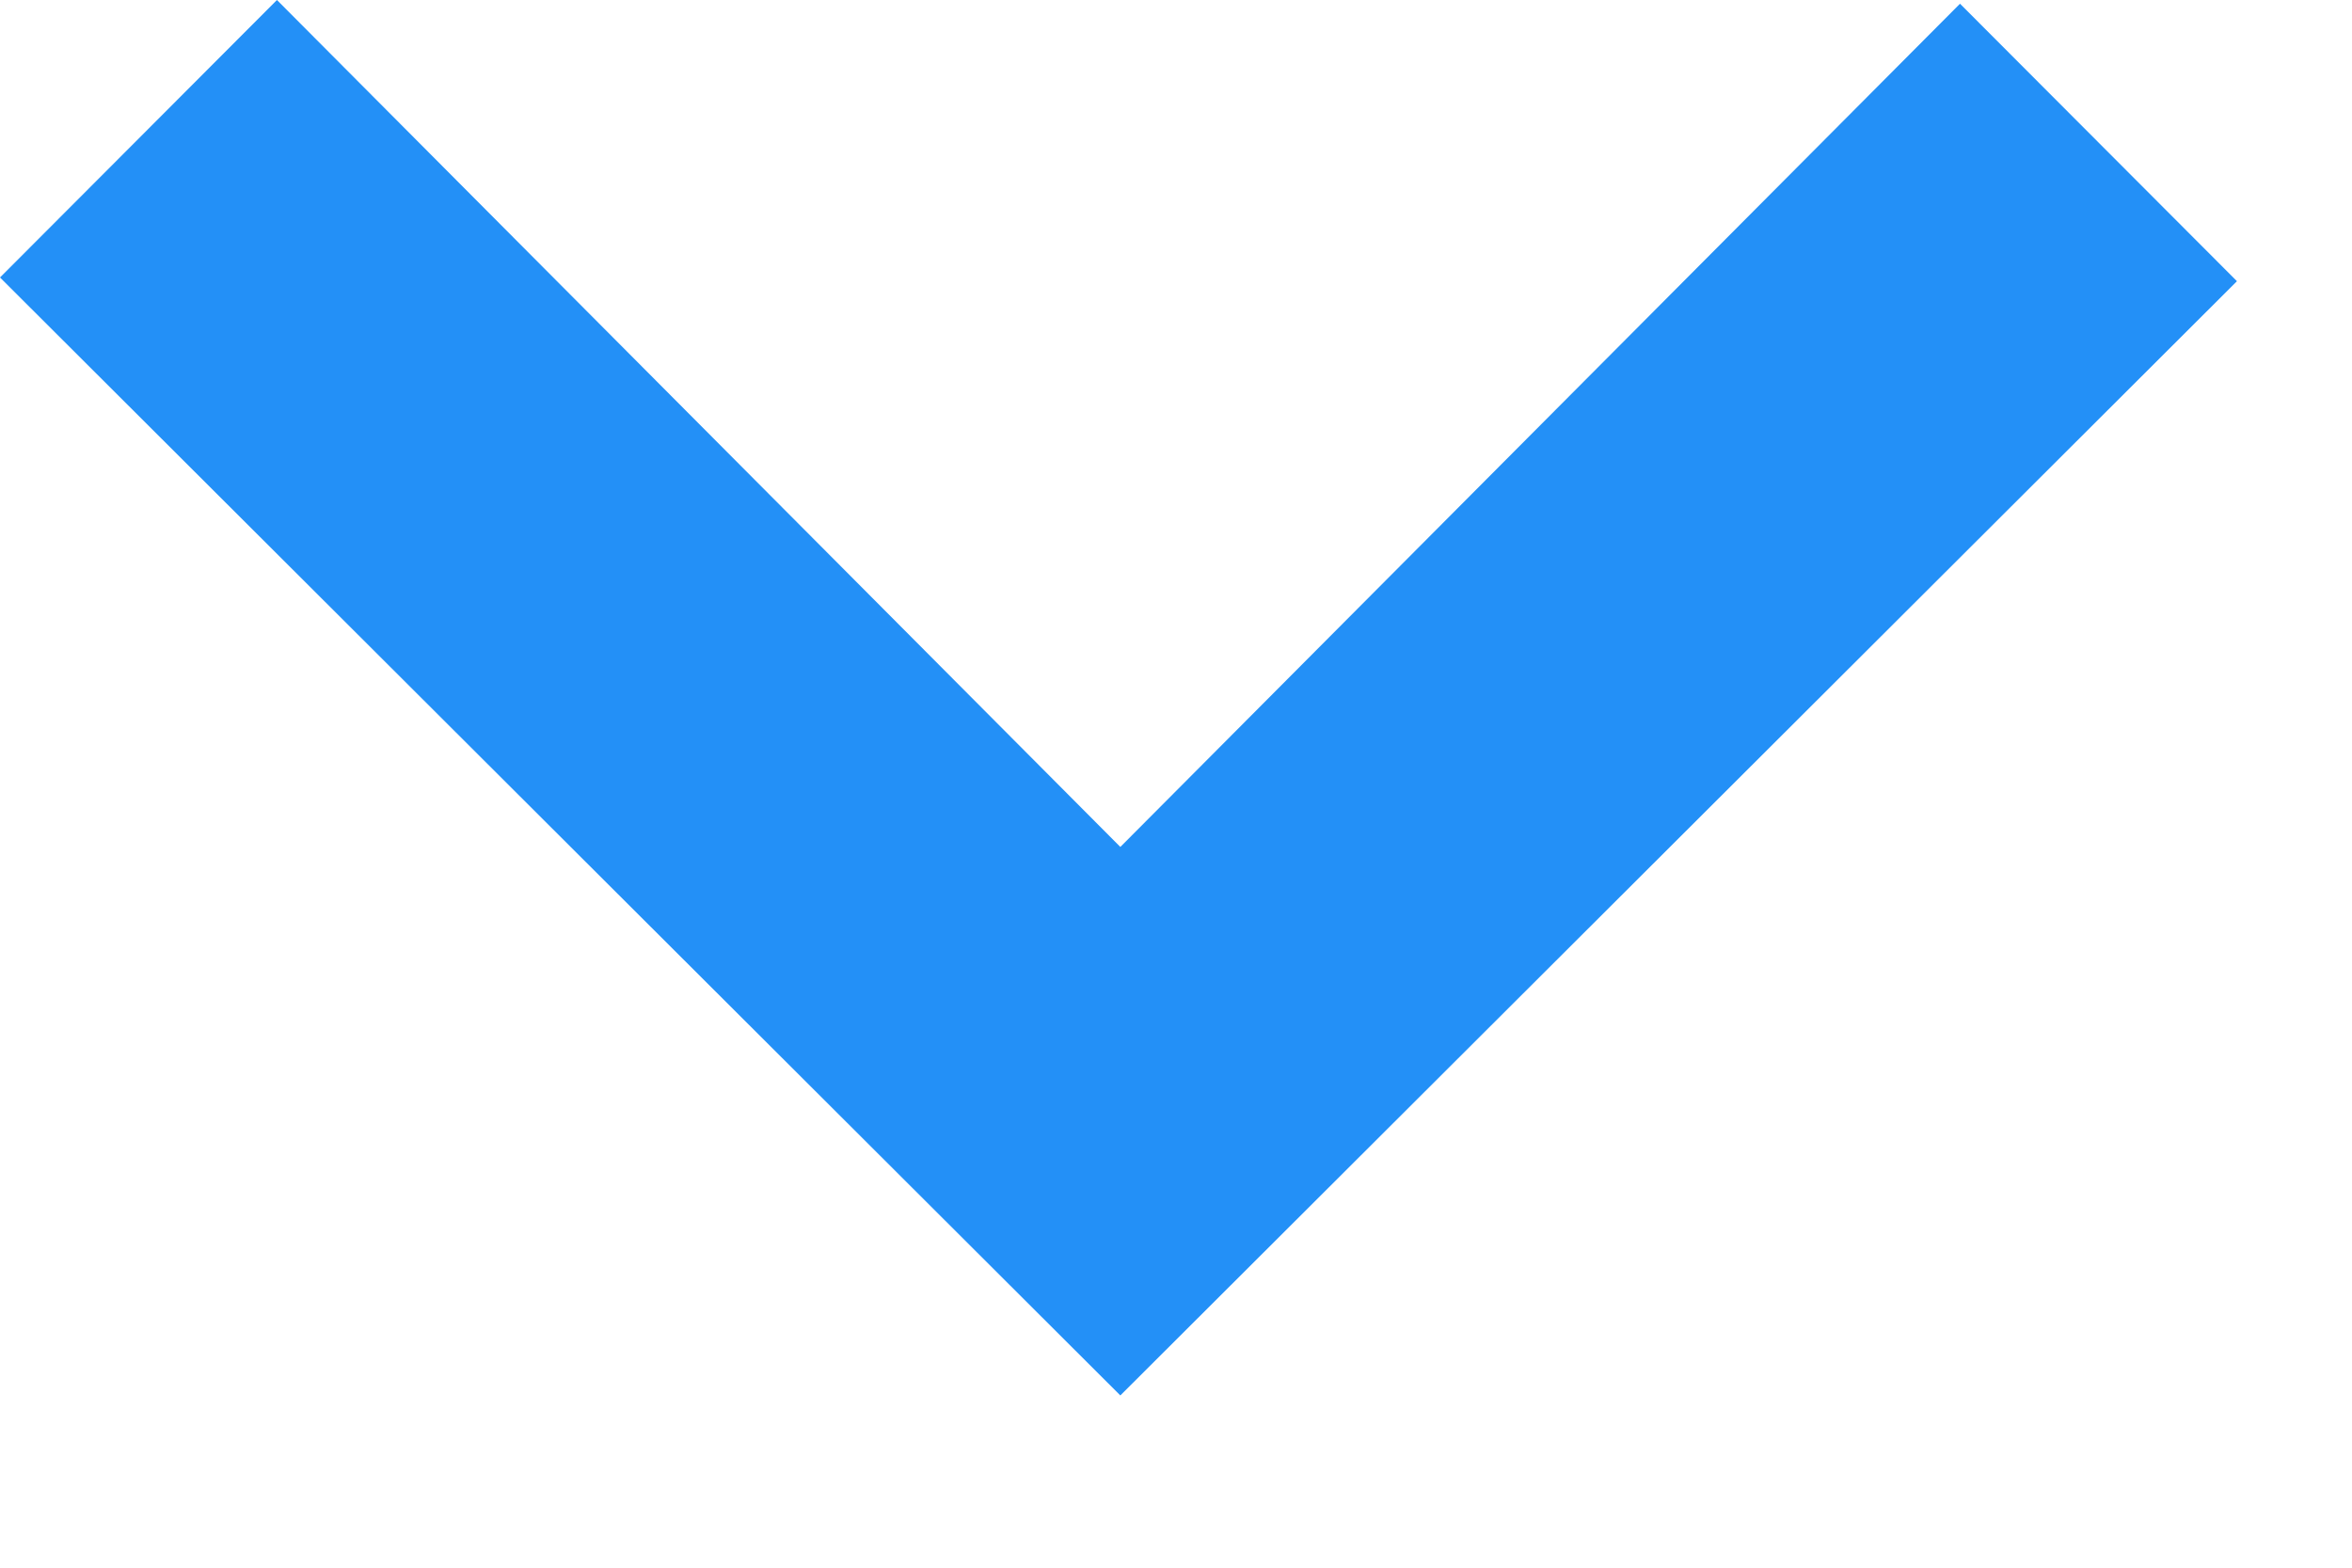
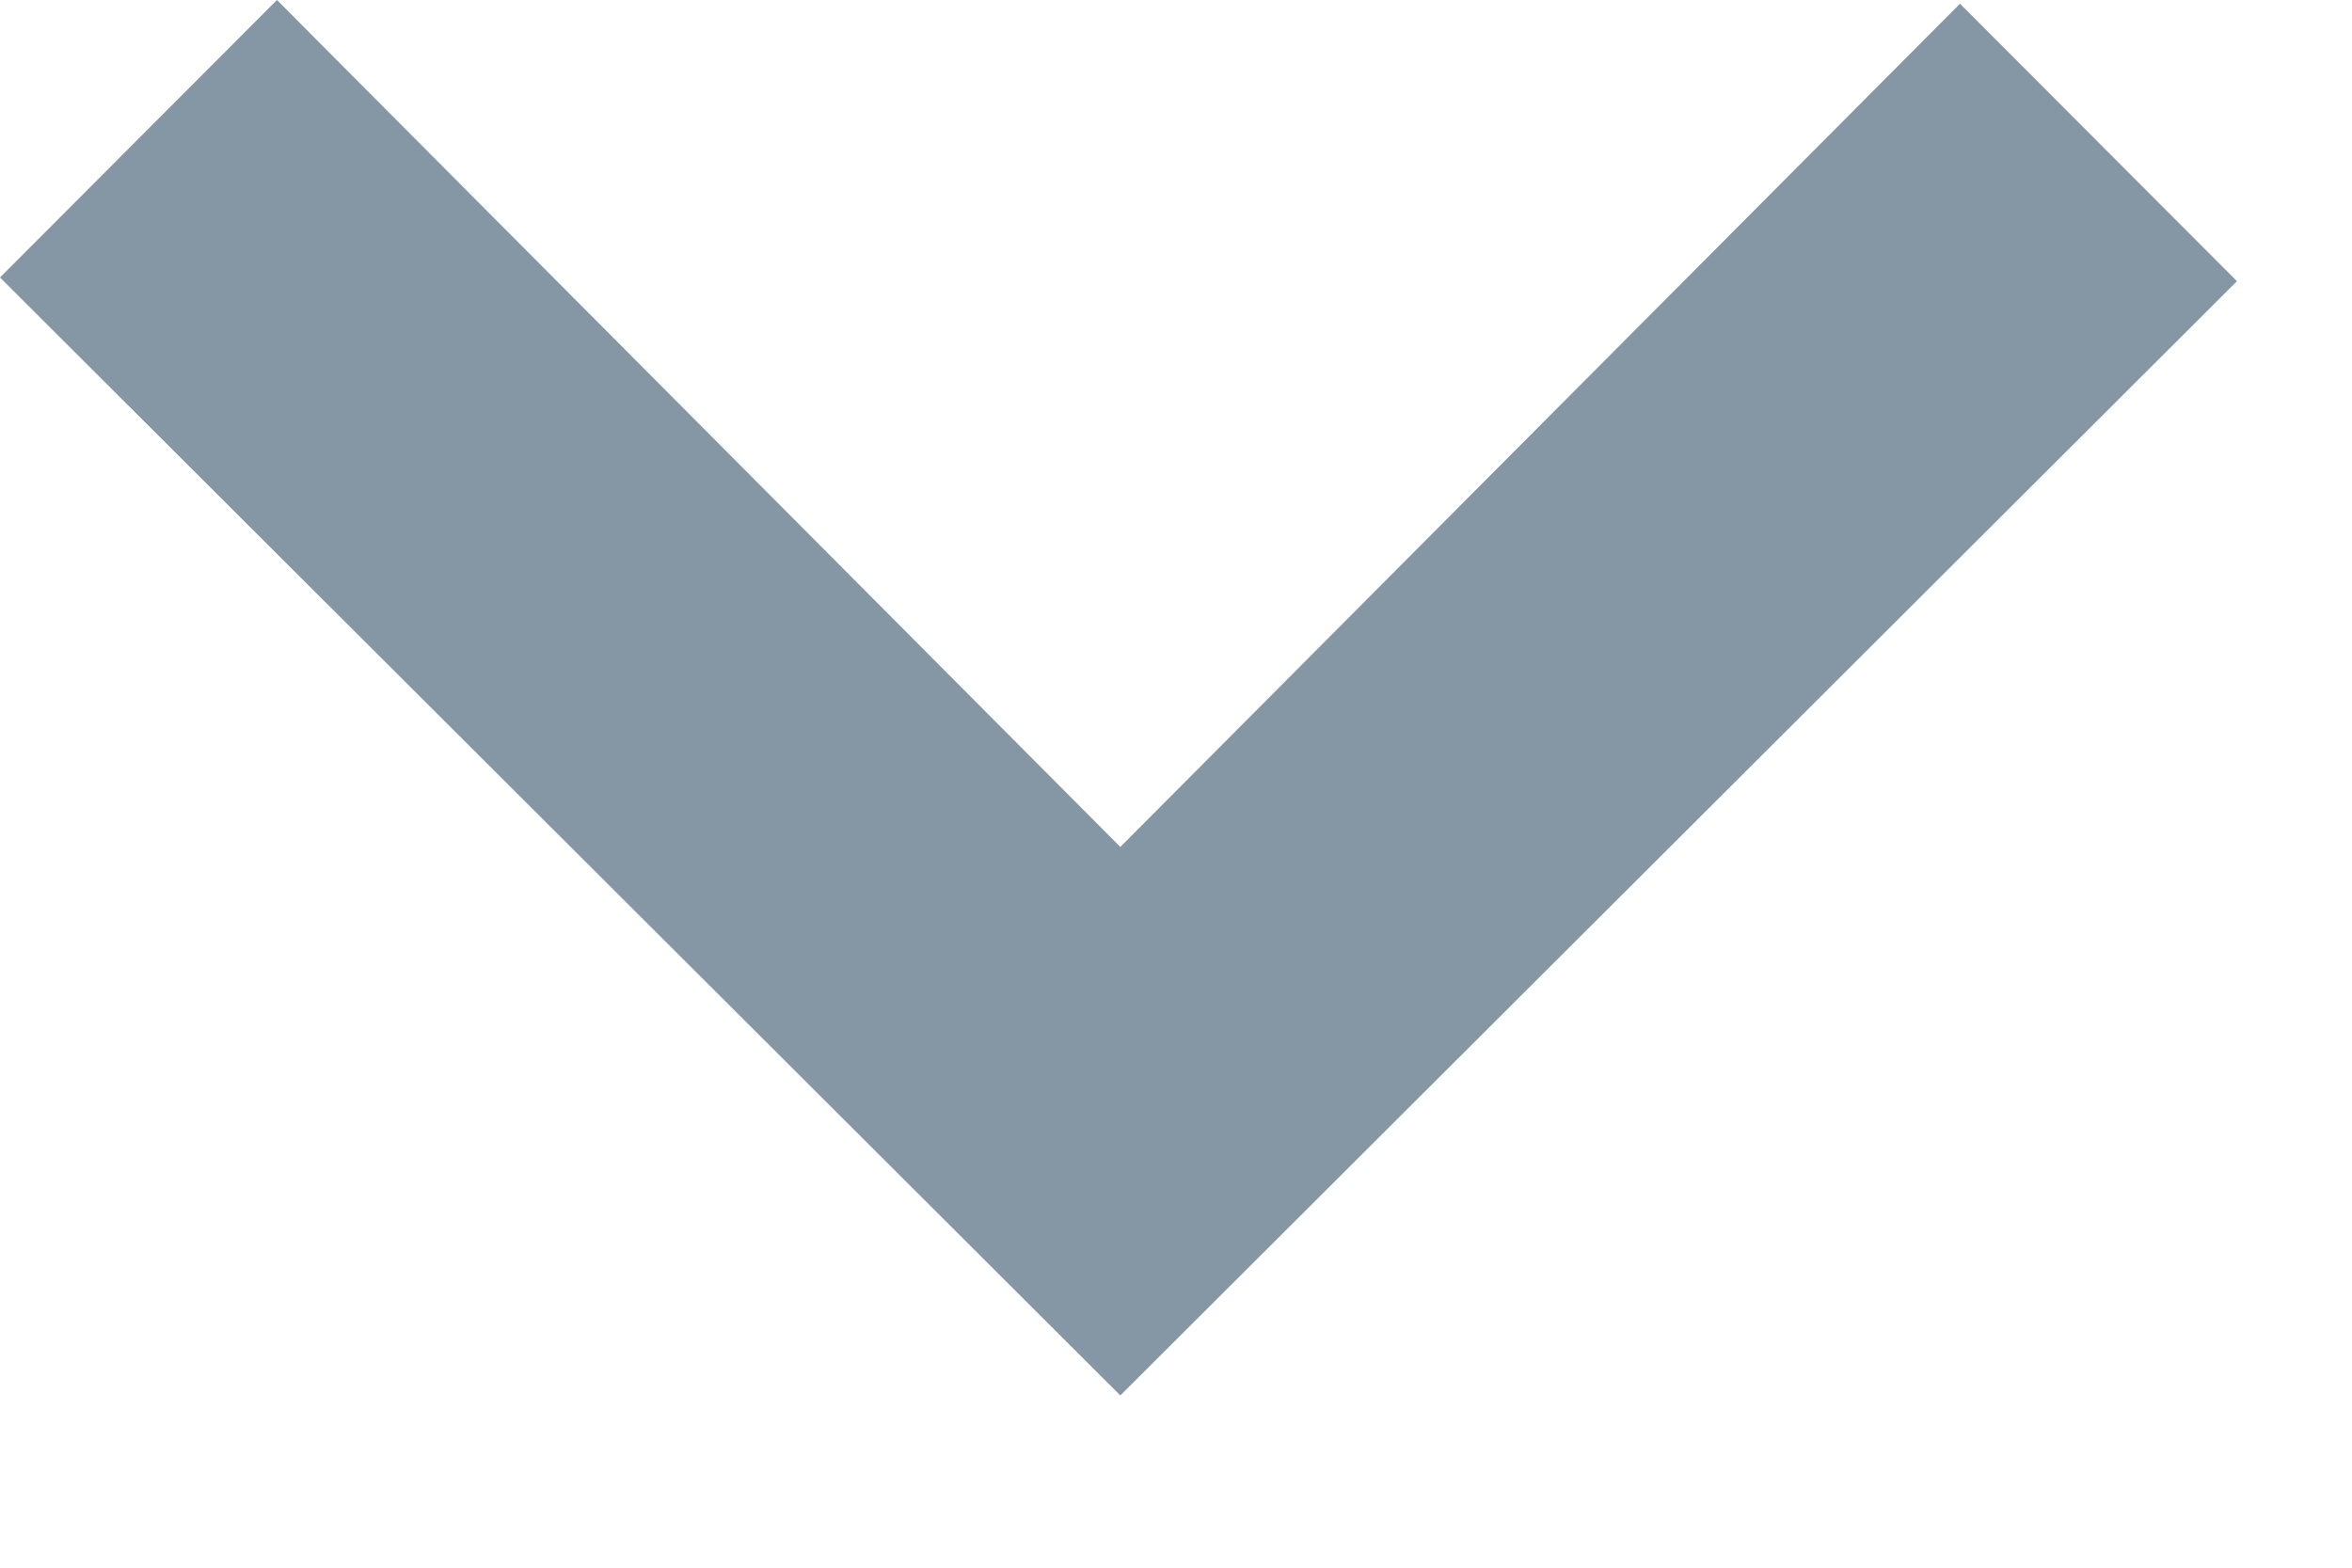
<svg xmlns="http://www.w3.org/2000/svg" width="12" height="8" viewBox="0 0 12 8">
-   <path d="M5.716 7.121l5.697-5.686-1.413-1.416-4.284 4.303-4.303-4.322-1.413 1.416 5.716 5.705z" fill="#2390F7" />
+   <path d="M5.716 7.121l5.697-5.686-1.413-1.416-4.284 4.303-4.303-4.322-1.413 1.416 5.716 5.705z" fill="#8596A5" />
</svg>
